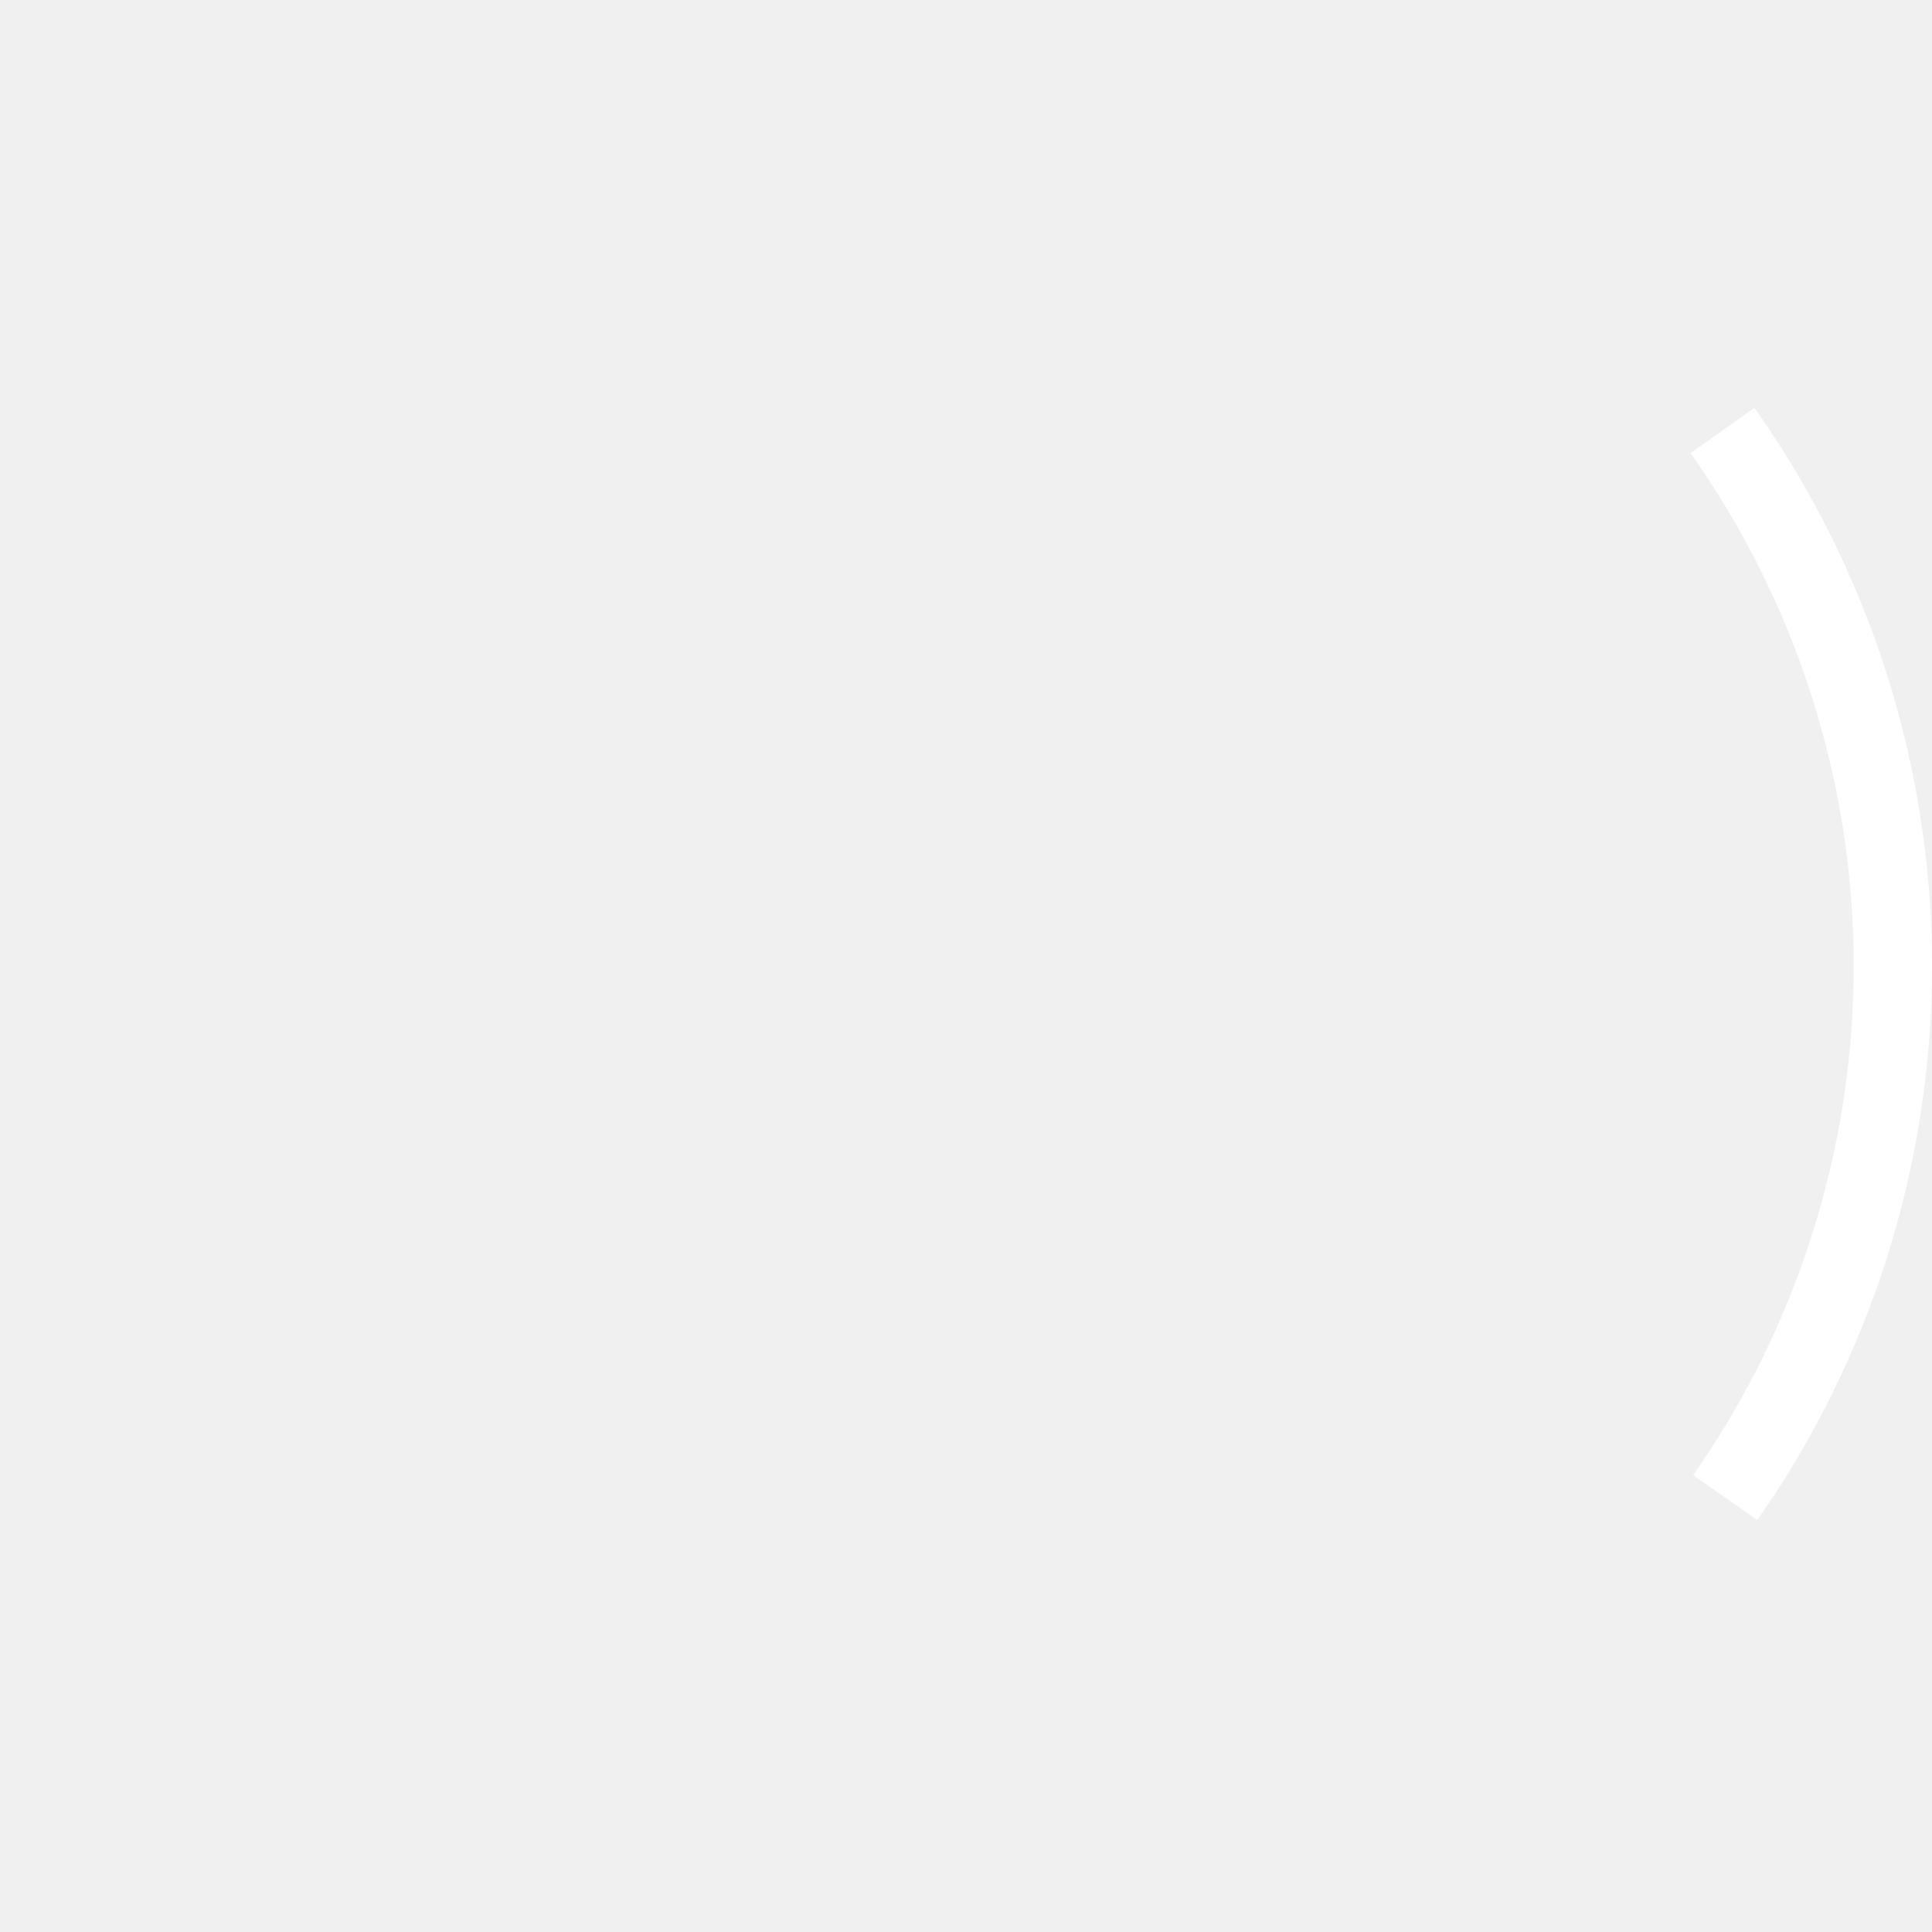
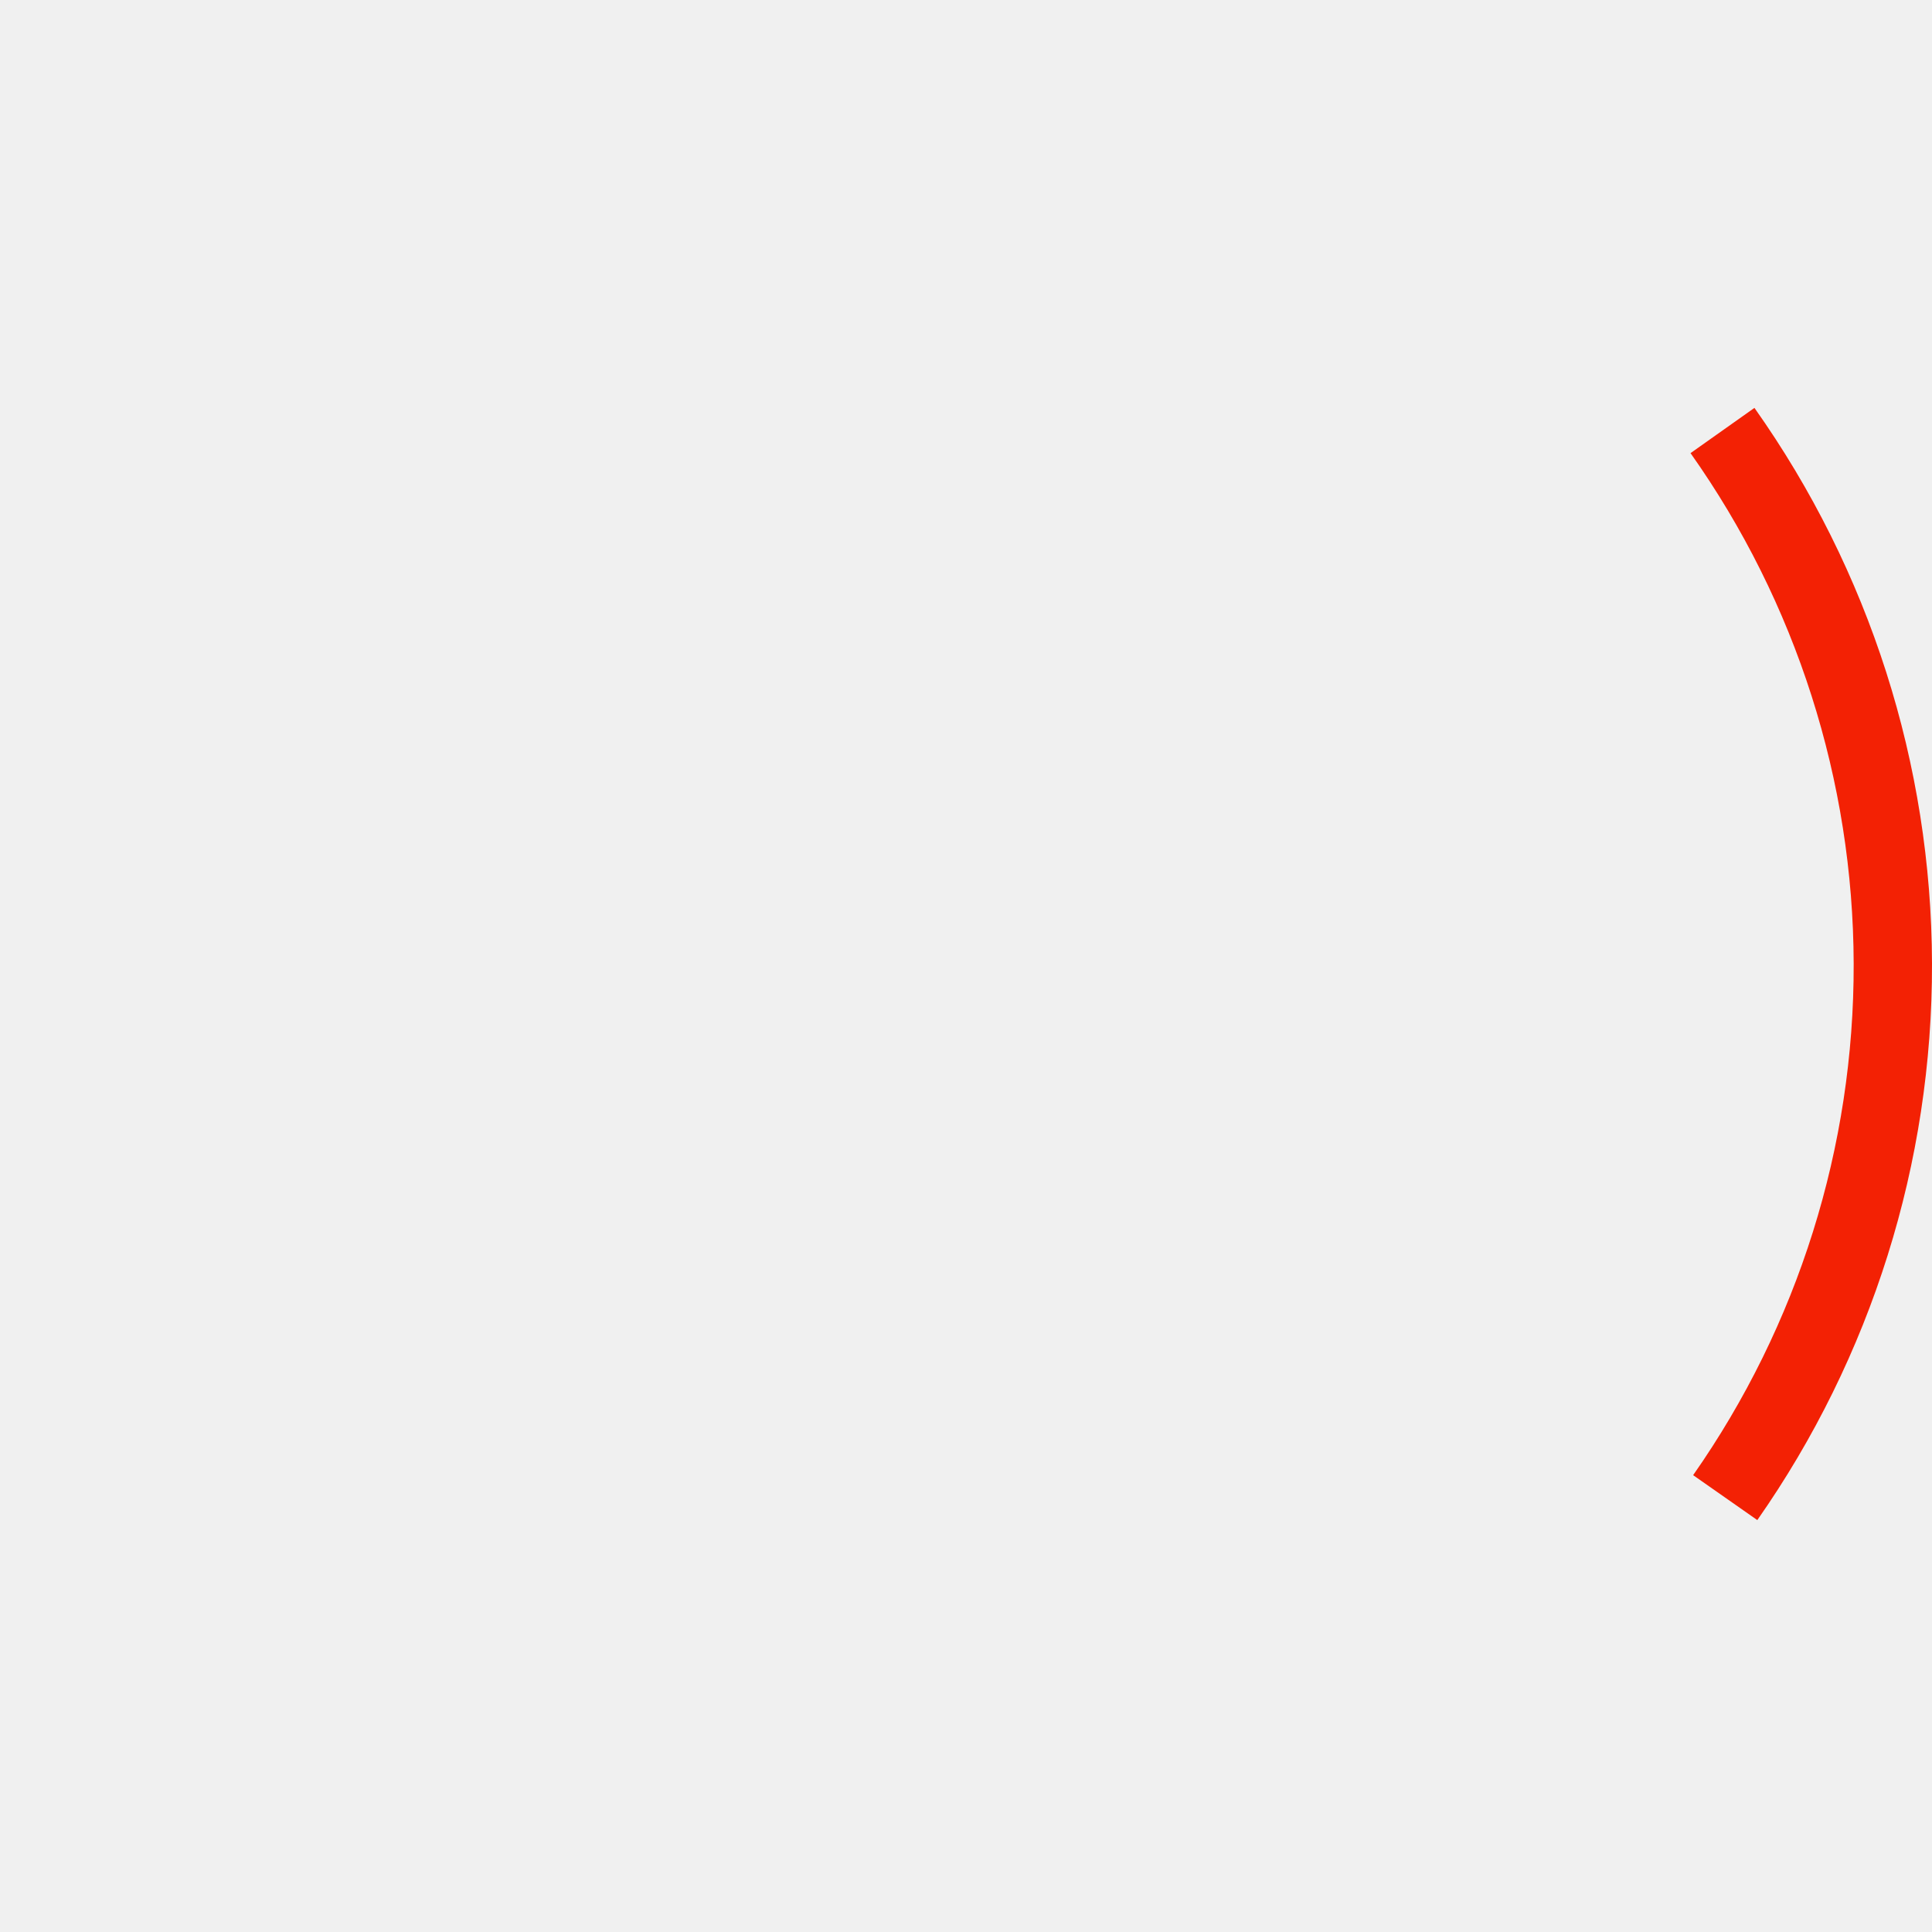
<svg xmlns="http://www.w3.org/2000/svg" width="74" height="74" viewBox="0 0 74 74" fill="none">
-   <path fill-rule="evenodd" clip-rule="evenodd" d="M64.851 56.501C68.87 50.761 71.018 43.92 71 36.912C70.982 29.905 68.799 23.075 64.751 17.355L67.199 15.622C71.605 21.846 73.98 29.279 74 36.905C74.019 44.53 71.683 51.975 67.309 58.222L64.851 56.501Z" fill="white" />
+   <g clip-path="url(#clip0)">
+     <path fill-rule="evenodd" clip-rule="evenodd" d="M64.851 56.502C68.87 50.762 71.018 43.92 71 36.913C70.982 29.906 68.799 23.076 64.751 17.356L67.199 15.623C71.605 21.847 73.98 29.28 74 36.906C74.019 44.531 71.682 51.976 67.309 58.223L64.851 56.502Z" fill="#F32104" />
+   </g>
+   <defs>
+     <clipPath id="clip0">
+       <rect width="74" height="74" fill="white" />
+     </clipPath>
+   </defs>
</svg>
